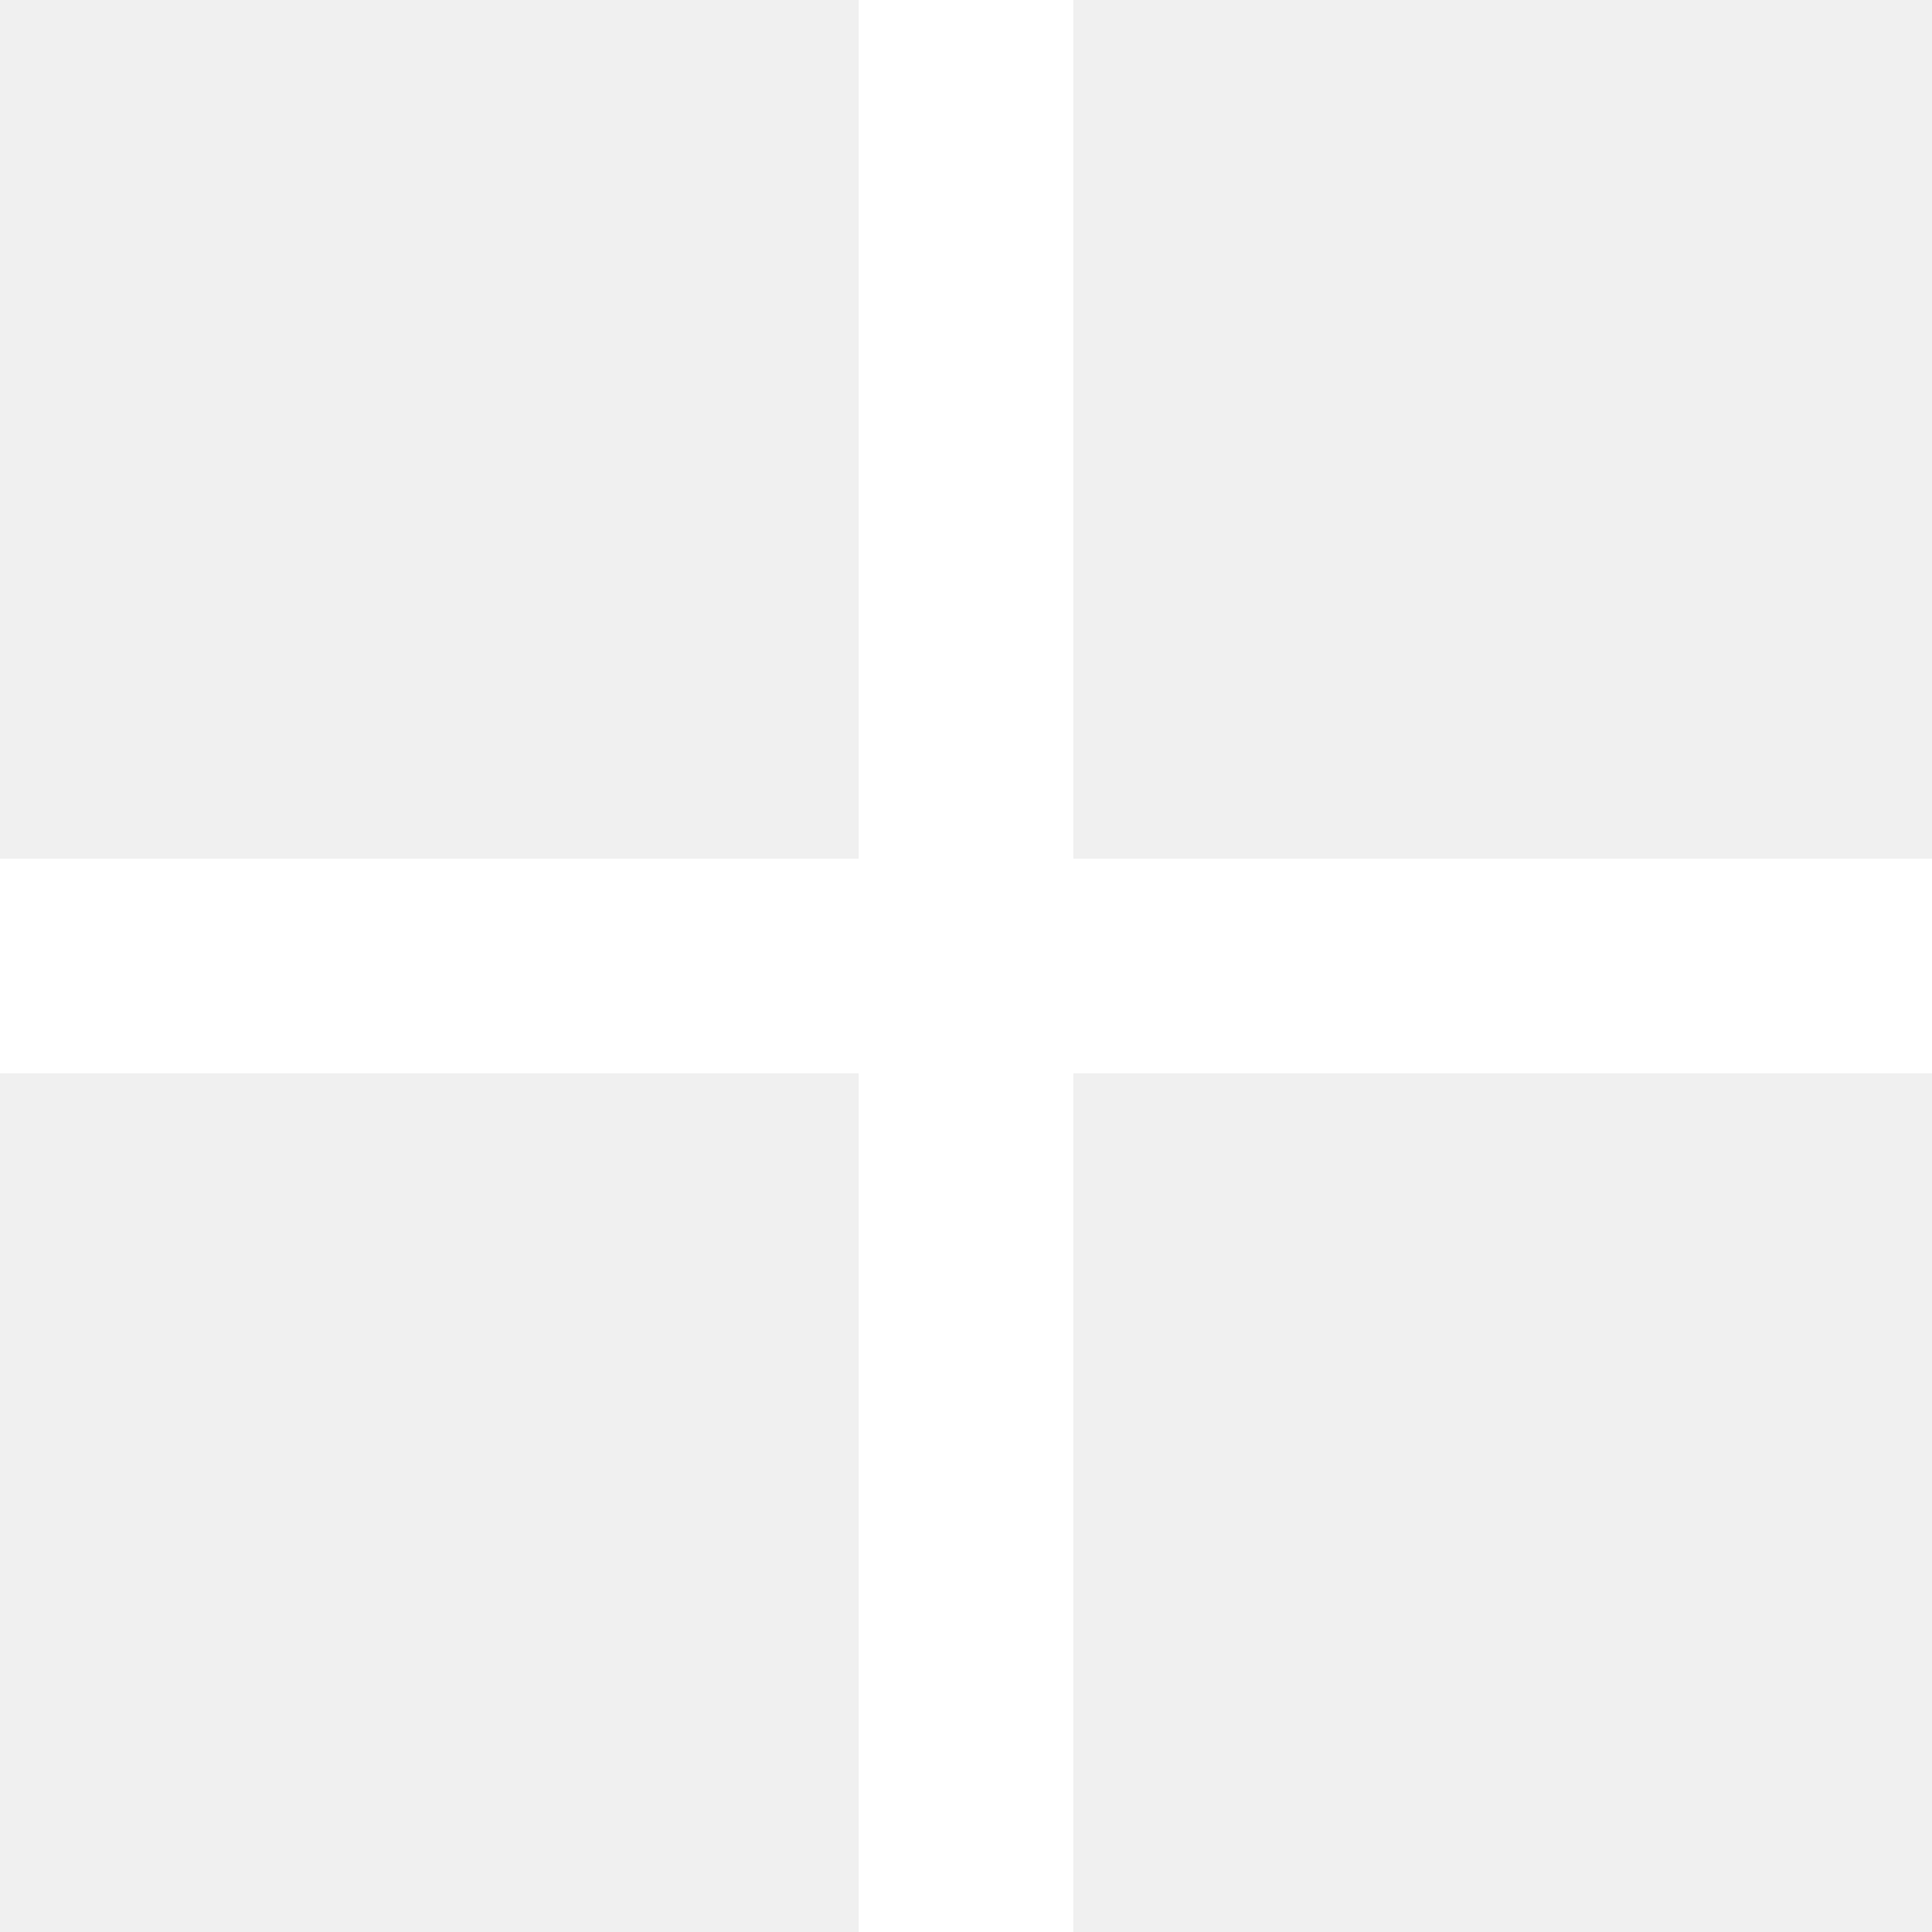
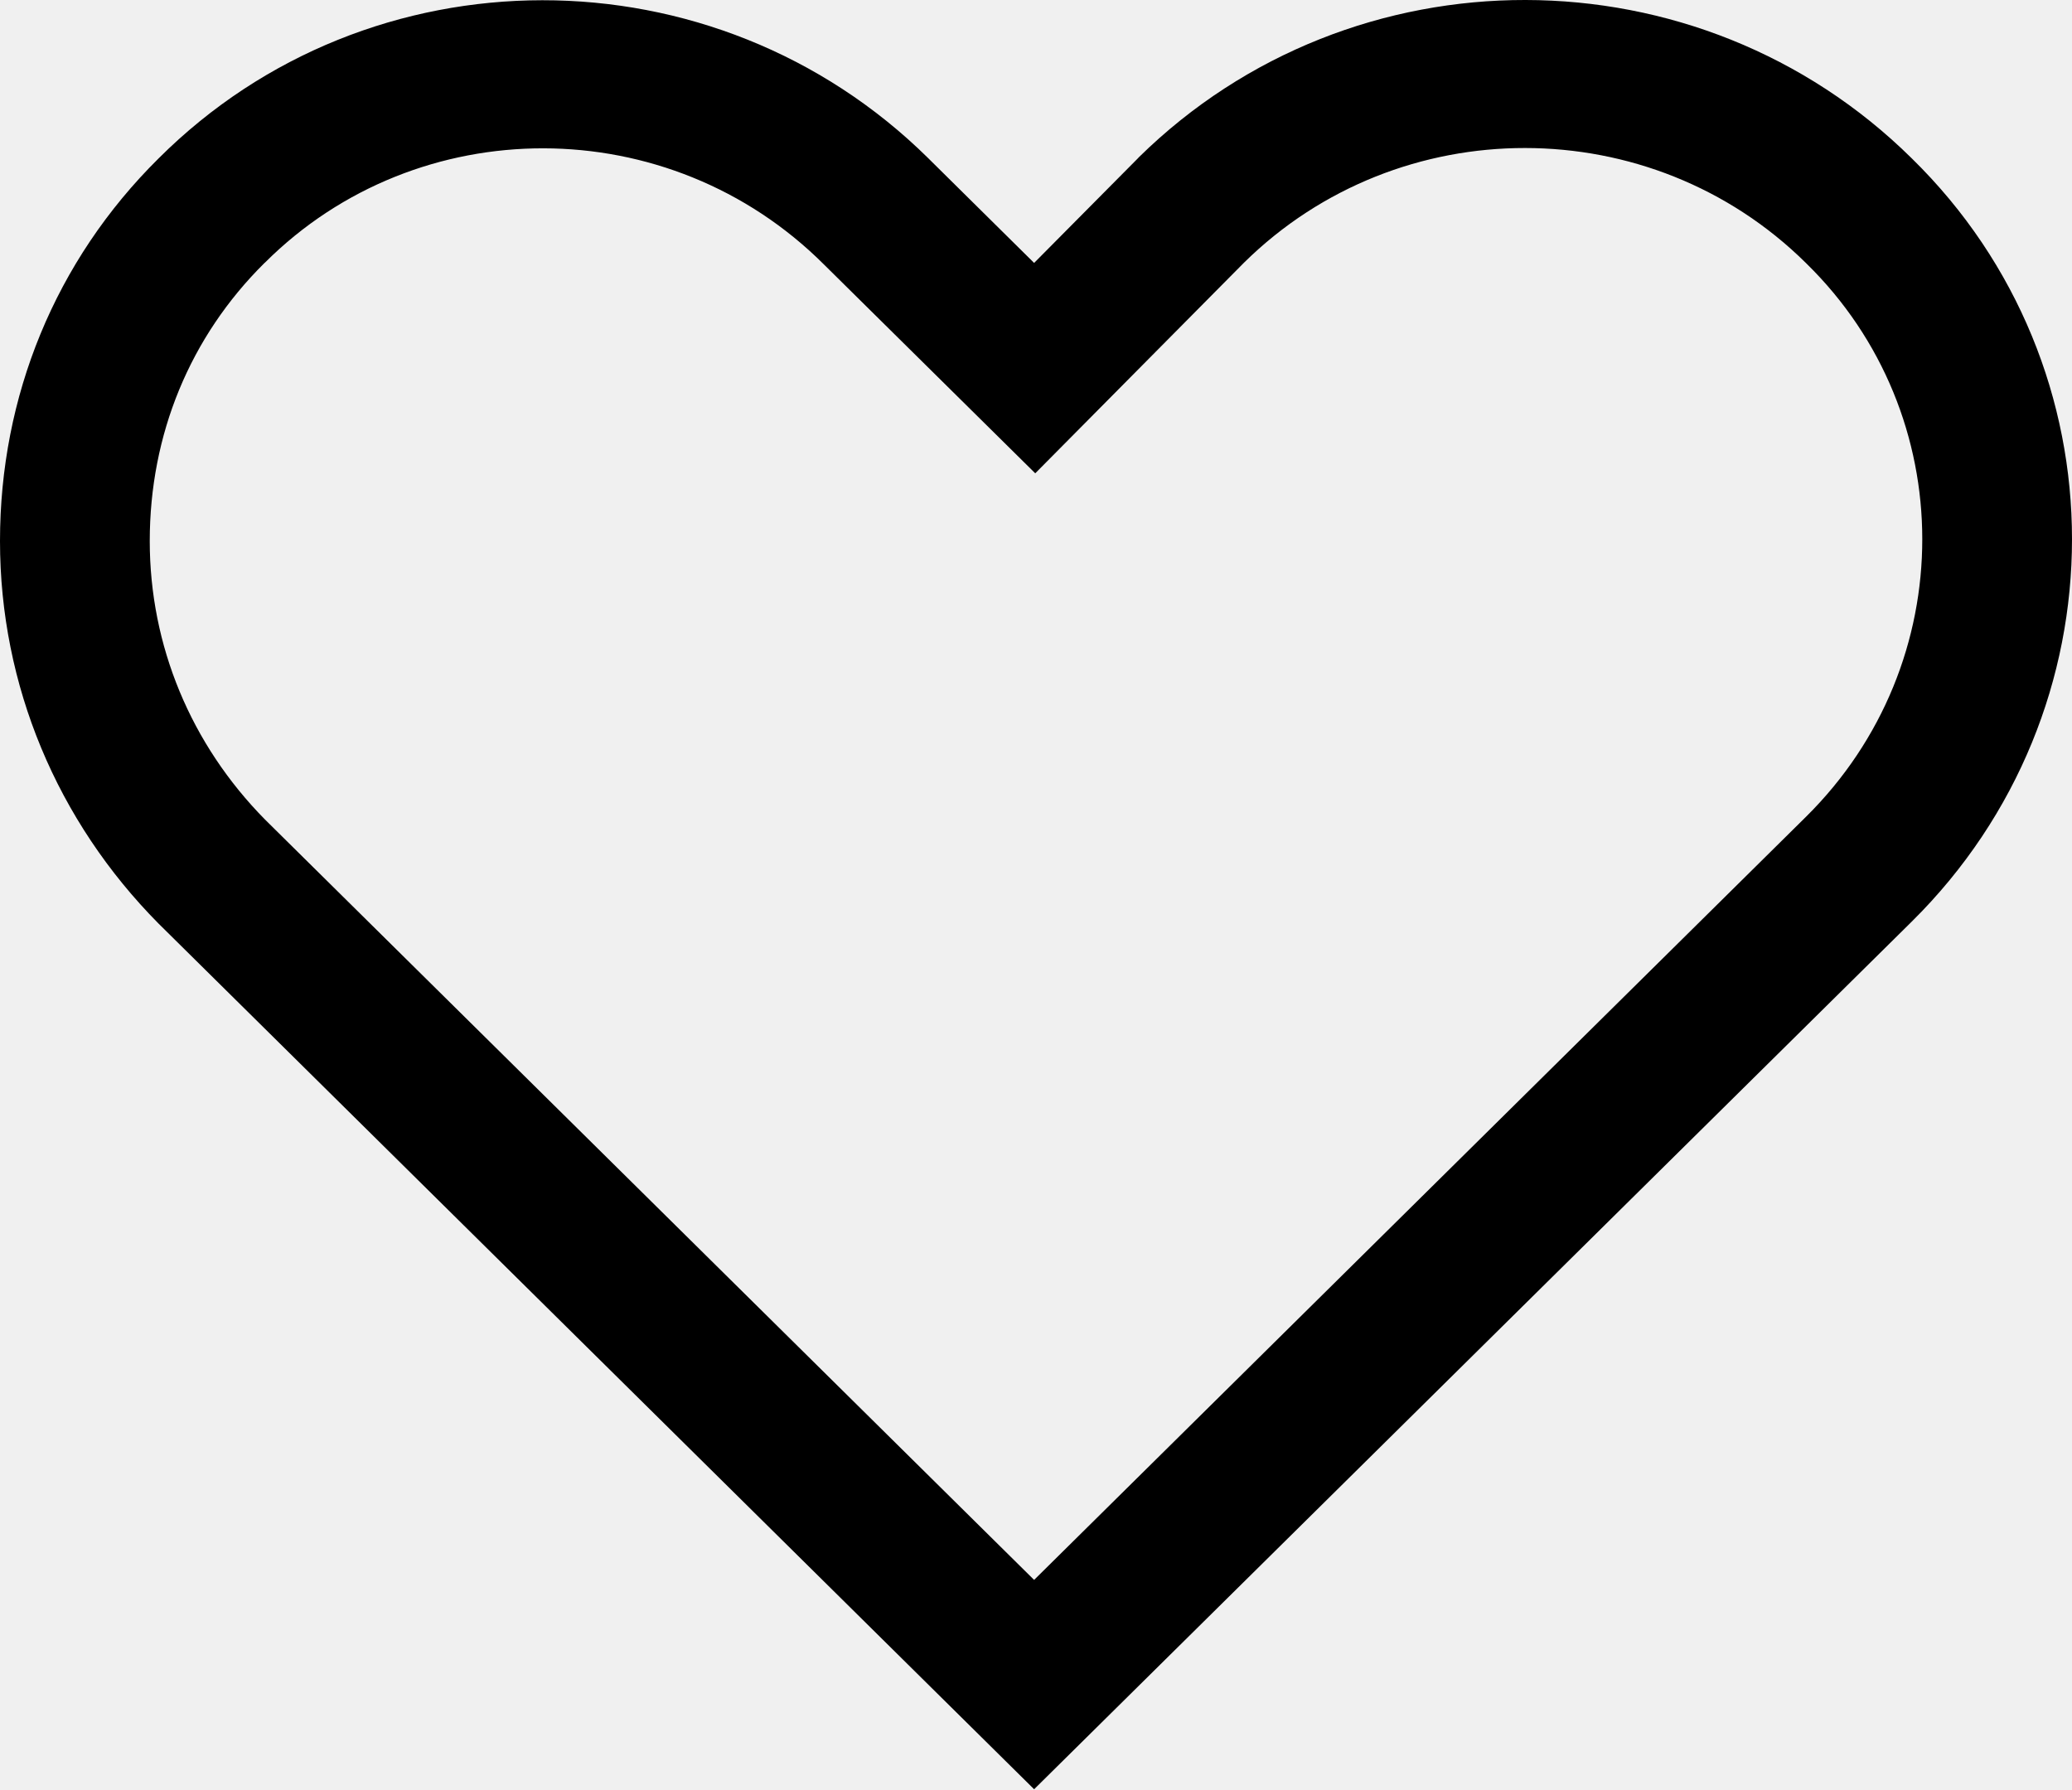
- <svg xmlns="http://www.w3.org/2000/svg" width="22" height="22" viewBox="0 0 22 22" fill="none">
-   <path d="M22 9.778H12.222V0H9.778V9.778H0V12.222H9.778V22H12.222V12.222H22V9.778Z" fill="white" />
+ <svg xmlns="http://www.w3.org/2000/svg" width="22" height="19" viewBox="0 0 22 19" fill="none">
+   <path fill-rule="evenodd" clip-rule="evenodd" d="M19.175 2.793C17.53 1.166 14.857 1.165 13.21 2.788L10.992 5.026L8.75 2.81C7.101 1.163 4.433 1.171 2.814 2.788L2.808 2.793C2.016 3.577 1.59 4.616 1.59 5.745C1.59 6.857 2.027 7.905 2.814 8.703L10.98 16.777L19.175 8.674C20.825 7.043 20.817 4.401 19.181 2.799L19.175 2.793ZM10.98 19L1.684 9.808C0.606 8.72 0 7.277 0 5.745C0 4.213 0.584 2.77 1.684 1.682C3.922 -0.553 7.586 -0.561 9.856 1.68C9.864 1.688 9.872 1.696 9.88 1.704L10.98 2.792L12.081 1.682C12.085 1.678 12.089 1.674 12.093 1.669C14.362 -0.561 18.035 -0.556 20.299 1.682C22.567 3.902 22.567 7.543 20.299 9.786L10.98 19Z" fill="black" />
</svg>
